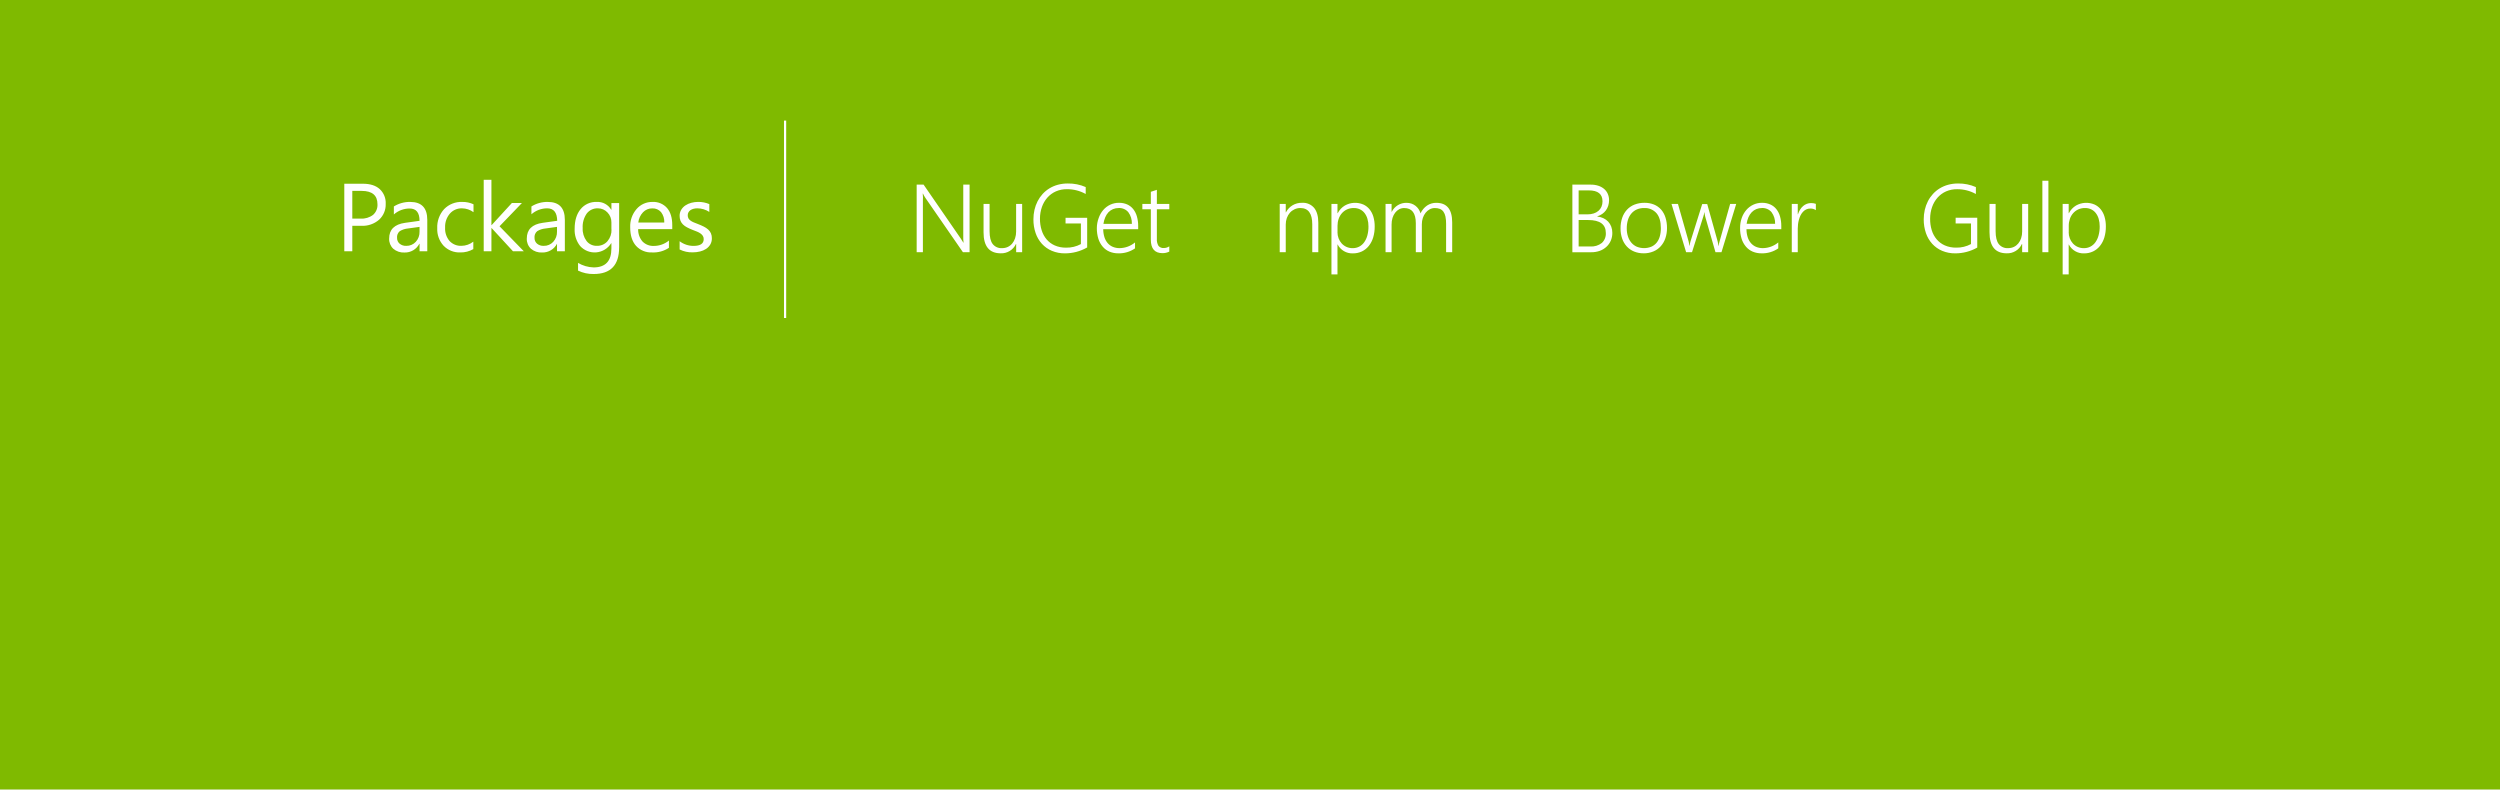
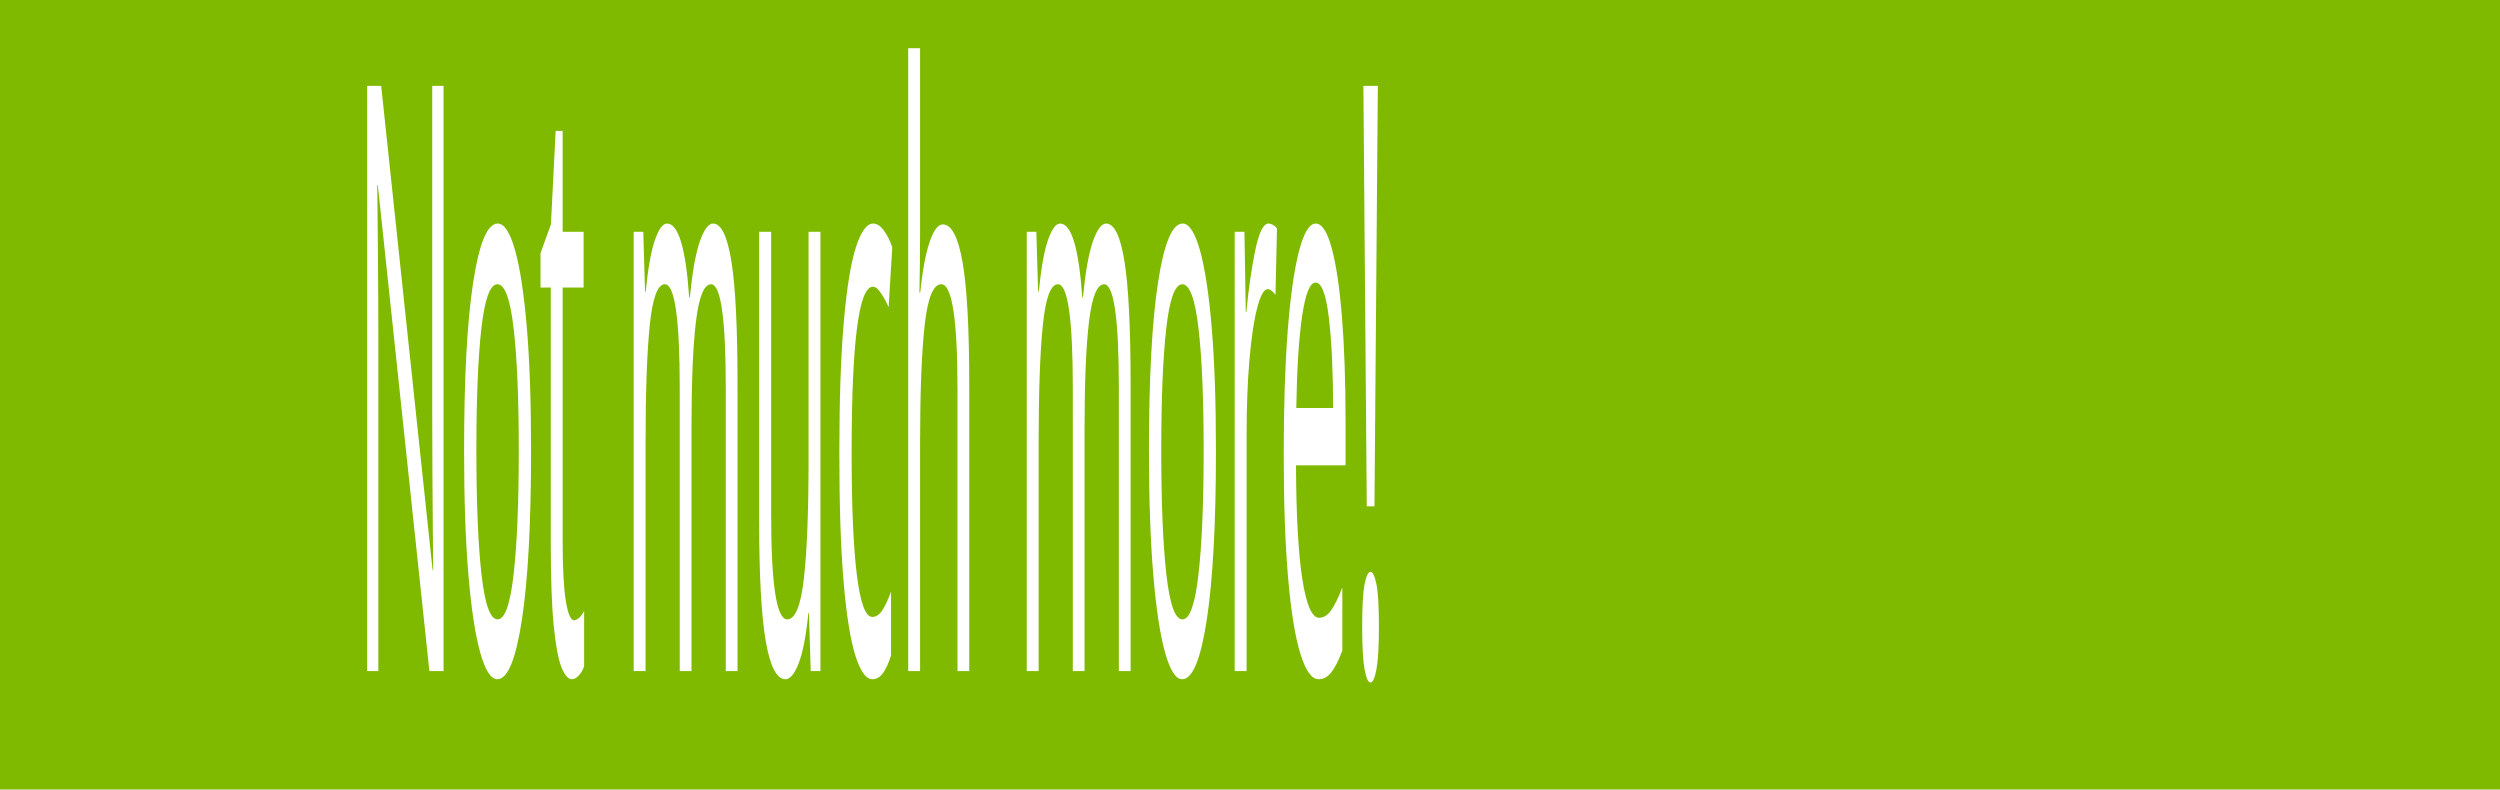
- <svg xmlns="http://www.w3.org/2000/svg" id="bg" viewBox="0 0 1140 360">
-   <defs>
-     <style>.cls-1{fill:#7fba00;}.cls-2{fill:#fff;}</style>
+ <svg xmlns="http://www.w3.org/2000/svg" id="bg" viewBox="0 0 1140 360" version="1.1">
+   <defs id="defs4697">
+     <style id="style4695">.cls-1{fill:#7fba00;}.cls-2{fill:#fff;}</style>
  </defs>
-   <path class="cls-1" d="M0,0H1140V360H0V0Z" />
-   <path class="cls-2" d="M160.65,102.95v11.64H157V83.78h8.46q4.94,0,7.66,2.41A8.59,8.59,0,0,1,175.88,93a9.34,9.34,0,0,1-3,7.18,11.53,11.53,0,0,1-8.15,2.79h-4.06Zm0-15.9V99.68h3.78a8.45,8.45,0,0,0,5.7-1.71,6,6,0,0,0,2-4.82q0-6.1-7.22-6.1h-4.23Zm34.19,27.54h-3.52v-3.44h-0.09a7.38,7.38,0,0,1-6.77,4,7.23,7.23,0,0,1-5.15-1.74,6,6,0,0,1-1.86-4.62q0-6.17,7.26-7.18l6.6-.92q0-5.61-4.53-5.61a10.83,10.83,0,0,0-7.18,2.71V94.14a13.63,13.63,0,0,1,7.48-2.06q7.76,0,7.76,8.21v14.31Zm-3.52-11.13-5.31.73a8.62,8.62,0,0,0-3.7,1.21,3.5,3.5,0,0,0-1.25,3.08,3.36,3.36,0,0,0,1.15,2.63,4.44,4.44,0,0,0,3.06,1,5.66,5.66,0,0,0,4.33-1.84,6.56,6.56,0,0,0,1.71-4.65v-2.19Zm24.54,10.12a11.45,11.45,0,0,1-6,1.53,10,10,0,0,1-7.59-3.06,11.09,11.09,0,0,1-2.89-7.94,12.2,12.2,0,0,1,3.12-8.73,10.9,10.9,0,0,1,8.31-3.3,11.58,11.58,0,0,1,5.11,1.07v3.61A9,9,0,0,0,210.66,95a7.08,7.08,0,0,0-5.53,2.42,9.17,9.17,0,0,0-2.16,6.35,8.73,8.73,0,0,0,2,6.1,7,7,0,0,0,5.45,2.23,8.83,8.83,0,0,0,5.41-1.91v3.35Zm23,1h-4.94L224.18,104h-0.09v10.57h-3.52V82h3.52v20.65h0.09l9.24-10.08H238l-10.21,10.61Zm18.74,0H254v-3.44H254a7.38,7.38,0,0,1-6.77,4,7.23,7.23,0,0,1-5.15-1.74,6,6,0,0,1-1.86-4.62q0-6.17,7.26-7.18l6.6-.92Q254,95,249.51,95a10.83,10.83,0,0,0-7.18,2.71V94.14a13.63,13.63,0,0,1,7.48-2.06q7.76,0,7.76,8.21v14.31ZM254,103.46l-5.31.73a8.62,8.62,0,0,0-3.7,1.21,3.5,3.5,0,0,0-1.25,3.08,3.36,3.36,0,0,0,1.15,2.63,4.44,4.44,0,0,0,3.06,1,5.66,5.66,0,0,0,4.33-1.84,6.56,6.56,0,0,0,1.71-4.65v-2.19Zm28.32,9.37q0,12.12-11.6,12.12a15.58,15.58,0,0,1-7.13-1.55v-3.52a14.65,14.65,0,0,0,7.09,2.06q8.12,0,8.12-8.64V110.9h-0.09a8.9,8.9,0,0,1-14.17,1.28,11.72,11.72,0,0,1-2.5-7.87q0-5.61,2.7-8.92a9,9,0,0,1,7.38-3.31,7.17,7.17,0,0,1,6.6,3.57h0.09V92.59h3.52v20.24Zm-3.52-8.19V101.4a6.29,6.29,0,0,0-1.77-4.49A5.84,5.84,0,0,0,272.66,95a6.12,6.12,0,0,0-5.11,2.37,10.6,10.6,0,0,0-1.85,6.65,9.1,9.1,0,0,0,1.77,5.88,5.73,5.73,0,0,0,4.69,2.2A6.13,6.13,0,0,0,277,110,7.85,7.85,0,0,0,278.85,104.64Zm27.72-.17H291a8.23,8.23,0,0,0,2,5.67,6.81,6.81,0,0,0,5.2,2,10.81,10.81,0,0,0,6.83-2.45V113a12.77,12.77,0,0,1-7.67,2.11,9.3,9.3,0,0,1-7.33-3q-2.66-3-2.66-8.43a12,12,0,0,1,2.91-8.37,9.34,9.34,0,0,1,7.23-3.23,8.27,8.27,0,0,1,6.68,2.79q2.36,2.79,2.36,7.76v1.85Zm-3.61-3a7.18,7.18,0,0,0-1.47-4.75,5,5,0,0,0-4-1.7,5.69,5.69,0,0,0-4.23,1.78,8.09,8.09,0,0,0-2.15,4.66H303Zm7,12.31V110a10.42,10.42,0,0,0,6.34,2.13q4.64,0,4.64-3.09a2.69,2.69,0,0,0-.4-1.49,4,4,0,0,0-1.07-1.09,8.3,8.3,0,0,0-1.59-.85l-2-.78a25.19,25.19,0,0,1-2.57-1.17,7.74,7.74,0,0,1-1.85-1.33,5,5,0,0,1-1.12-1.69,6,6,0,0,1-.38-2.21,5.26,5.26,0,0,1,.71-2.74,6.29,6.29,0,0,1,1.89-2,8.82,8.82,0,0,1,2.7-1.21,12,12,0,0,1,3.13-.41,12.63,12.63,0,0,1,5.11,1v3.57A10,10,0,0,0,317.94,95a6.52,6.52,0,0,0-1.78.23,4.36,4.36,0,0,0-1.36.63,2.92,2.92,0,0,0-.88,1,2.57,2.57,0,0,0-.31,1.26,3,3,0,0,0,.31,1.44,3.16,3.16,0,0,0,.91,1,6.94,6.94,0,0,0,1.46.82q0.86,0.37,2,.79a27.4,27.4,0,0,1,2.62,1.15,9,9,0,0,1,2,1.33,5.21,5.21,0,0,1,1.26,1.71,5.52,5.52,0,0,1,.44,2.3,5.42,5.42,0,0,1-.72,2.84,6.17,6.17,0,0,1-1.92,2,8.81,8.81,0,0,1-2.77,1.18,13.69,13.69,0,0,1-3.29.39A12.48,12.48,0,0,1,310,113.8ZM439.09,115L422,90.27q-0.32-.47-0.63-1a6.22,6.22,0,0,1-.5-1h-0.11q0,0.39.08,1.07t0,1.72V115H418V84.19h3.16L438,108.62q0.39,0.58.7,1.08l0.57,0.93h0.11q-0.09-.71-0.13-1.59t0-2V84.19h2.88V115h-3Zm24.28,0v-3.74h-0.09a7.35,7.35,0,0,1-6.94,4.25q-7.84,0-7.84-9.58V93h2.75v12.42q0,4,1.41,5.84a5,5,0,0,0,4.31,1.89,6,6,0,0,0,2.59-.55,5.91,5.91,0,0,0,2-1.55,7.25,7.25,0,0,0,1.32-2.4,9.61,9.61,0,0,0,.47-3.09V93h2.75v22h-2.75Zm32.32-2.13a20.24,20.24,0,0,1-10.05,2.66,15,15,0,0,1-6-1.15,13,13,0,0,1-4.53-3.2,14.11,14.11,0,0,1-2.87-4.9,18.8,18.8,0,0,1-1-6.26,19.15,19.15,0,0,1,.48-4.34,17,17,0,0,1,1.42-3.91,15.06,15.06,0,0,1,2.29-3.31,14.31,14.31,0,0,1,3.1-2.56,14.9,14.9,0,0,1,3.86-1.65,17,17,0,0,1,4.53-.58,19.51,19.51,0,0,1,8.16,1.63v3.16a17.27,17.27,0,0,0-8.51-2.19,12.2,12.2,0,0,0-5.09,1,11.39,11.39,0,0,0-3.88,2.84,12.9,12.9,0,0,0-2.48,4.26,16.08,16.08,0,0,0-.9,5.34A17,17,0,0,0,475,105a11.83,11.83,0,0,0,2.27,4.18,10.36,10.36,0,0,0,3.72,2.75,12.42,12.42,0,0,0,5.11,1,13.53,13.53,0,0,0,6.79-1.63v-9.39h-7v-2.6h9.86v13.56Zm7.38-8.38a12.32,12.32,0,0,0,.54,3.63,7.69,7.69,0,0,0,1.48,2.73,6.36,6.36,0,0,0,2.35,1.71,7.89,7.89,0,0,0,3.13.59,11.19,11.19,0,0,0,7-2.6v2.71a12.81,12.81,0,0,1-7.65,2.26,10.1,10.1,0,0,1-4-.77,8.32,8.32,0,0,1-3.07-2.25,10.25,10.25,0,0,1-2-3.62,16.05,16.05,0,0,1-.69-4.9A13.51,13.51,0,0,1,501,99.4a11.29,11.29,0,0,1,2.08-3.64,9.61,9.61,0,0,1,3.16-2.41,9.17,9.17,0,0,1,4-.87,9,9,0,0,1,3.76.74,7.38,7.38,0,0,1,2.74,2.12,9.59,9.59,0,0,1,1.69,3.35,15.7,15.7,0,0,1,.58,4.43v1.38h-15.9Zm13.06-2.41a8.38,8.38,0,0,0-1.63-5.33,5.36,5.36,0,0,0-4.36-1.89,6.7,6.7,0,0,0-2.59.49,6.16,6.16,0,0,0-2.09,1.43A7.7,7.7,0,0,0,504,99.07a11.42,11.42,0,0,0-.83,3h13Zm17.07,12.65a6.82,6.82,0,0,1-3.09.71q-5.33,0-5.33-6.14V95.41h-3.87V93h3.87V87.46l2.75-.9V93h5.67v2.41h-5.67v13.47a5.51,5.51,0,0,0,.73,3.22,2.87,2.87,0,0,0,2.47,1,4.45,4.45,0,0,0,2.47-.77v2.43ZM598.39,115V102.32q0-7.45-5.41-7.46a6.24,6.24,0,0,0-2.66.57A6.39,6.39,0,0,0,588.2,97a7.41,7.41,0,0,0-1.4,2.4,8.68,8.68,0,0,0-.5,3V115h-2.75V93h2.75v3.82h0.09a8,8,0,0,1,7.37-4.34,6.65,6.65,0,0,1,5.5,2.34q1.89,2.34,1.89,6.77V115h-2.75Zm11.5-3.54v13.66h-2.75V93h2.75v4.21H610a8.74,8.74,0,0,1,3.28-3.51,9.55,9.55,0,0,1,8.4-.45,7.82,7.82,0,0,1,2.81,2.16,9.79,9.79,0,0,1,1.76,3.39,15.3,15.3,0,0,1,.61,4.49,17,17,0,0,1-.69,5,11.47,11.47,0,0,1-2,3.86,9,9,0,0,1-3.13,2.5,9.35,9.35,0,0,1-4.14.89,7.48,7.48,0,0,1-6.94-4.06h-0.09Zm0-5.61a7.84,7.84,0,0,0,.5,2.83A7.31,7.31,0,0,0,611.8,111a6.54,6.54,0,0,0,2.18,1.58,6.76,6.76,0,0,0,2.83.58,6.33,6.33,0,0,0,3-.7,6.52,6.52,0,0,0,2.27-2,9.63,9.63,0,0,0,1.44-3.12,15.34,15.34,0,0,0,.5-4.08,12,12,0,0,0-.47-3.49,7.92,7.92,0,0,0-1.34-2.65,5.82,5.82,0,0,0-2.11-1.68,6.42,6.42,0,0,0-2.76-.58,7.31,7.31,0,0,0-3.09.63,7,7,0,0,0-2.34,1.73,7.67,7.67,0,0,0-1.48,2.57,9.39,9.39,0,0,0-.52,3.13v2.92ZM659.42,115V102.07a15.75,15.75,0,0,0-.3-3.34,5.83,5.83,0,0,0-.93-2.22,3.64,3.64,0,0,0-1.61-1.25,6.34,6.34,0,0,0-2.33-.39,4.8,4.8,0,0,0-2.28.57A6,6,0,0,0,650.09,97a7.61,7.61,0,0,0-1.27,2.35,9,9,0,0,0-.46,2.92V115h-2.75V101.79q0-6.92-5.31-6.92a4.86,4.86,0,0,0-2.28.55A5.67,5.67,0,0,0,636.19,97,7.35,7.35,0,0,0,635,99.33a10,10,0,0,0-.44,3.06V115h-2.75V93h2.75v3.57h0.09a7.37,7.37,0,0,1,6.77-4.08,6.69,6.69,0,0,1,2.19.35,6.36,6.36,0,0,1,1.85,1,6.47,6.47,0,0,1,1.41,1.51,6.83,6.83,0,0,1,.89,1.93,8.83,8.83,0,0,1,3-3.57,7.46,7.46,0,0,1,4.2-1.22q7.24,0,7.24,8.94V115h-2.75ZM717,115V84.19h8.42a10.8,10.8,0,0,1,3.45.52,7.74,7.74,0,0,1,2.62,1.45,6.28,6.28,0,0,1,1.66,2.25,7,7,0,0,1,.58,2.88,8.26,8.26,0,0,1-.37,2.49,7.43,7.43,0,0,1-1.05,2.12,7,7,0,0,1-1.69,1.65,8.44,8.44,0,0,1-2.27,1.11v0.09a8.43,8.43,0,0,1,2.81.75,7.1,7.1,0,0,1,2.17,1.57,6.86,6.86,0,0,1,1.4,2.27,8,8,0,0,1,.49,2.85,8.83,8.83,0,0,1-.71,3.58,8.18,8.18,0,0,1-2,2.79,9,9,0,0,1-3,1.82,11.25,11.25,0,0,1-3.89.64H717Zm2.86-28.19V97.75h4a9.22,9.22,0,0,0,2.84-.41,6.22,6.22,0,0,0,2.17-1.18,5.19,5.19,0,0,0,1.39-1.87,6.06,6.06,0,0,0,.48-2.47q0-5-6.23-5h-4.64Zm0,13.51V112.4h5.31a7.75,7.75,0,0,0,5.25-1.6,5.7,5.7,0,0,0,1.84-4.54q0-5.93-8.06-5.93h-4.34Zm29.66,15.19a11.26,11.26,0,0,1-4.39-.82,9.38,9.38,0,0,1-3.32-2.31,10.17,10.17,0,0,1-2.11-3.58,13.88,13.88,0,0,1-.73-4.62,14.6,14.6,0,0,1,.77-4.92,10.35,10.35,0,0,1,2.2-3.68,9.41,9.41,0,0,1,3.45-2.31,12.23,12.23,0,0,1,4.51-.79,11.24,11.24,0,0,1,4.3.78,8.77,8.77,0,0,1,3.24,2.27,10.1,10.1,0,0,1,2,3.61,15.25,15.25,0,0,1,.71,4.83,14.12,14.12,0,0,1-.74,4.69,10.59,10.59,0,0,1-2.12,3.64,9.37,9.37,0,0,1-3.35,2.36A11.35,11.35,0,0,1,749.51,115.52Zm0.21-20.65a8.25,8.25,0,0,0-3.27.62,6.85,6.85,0,0,0-2.5,1.82,8.2,8.2,0,0,0-1.6,2.92,12.75,12.75,0,0,0-.56,3.92,11.58,11.58,0,0,0,.56,3.72,8.37,8.37,0,0,0,1.58,2.84,6.81,6.81,0,0,0,2.48,1.82,8.87,8.87,0,0,0,6.53,0,6.45,6.45,0,0,0,2.41-1.78,7.85,7.85,0,0,0,1.49-2.87,13.59,13.59,0,0,0,.5-3.87q0-4.45-2-6.8A7,7,0,0,0,749.72,94.87ZM785,115h-2.75l-4.66-16.16a12,12,0,0,1-.34-2h-0.09q0,0.32-.14.79a9.84,9.84,0,0,1-.31,1.12L771.56,115h-2.69l-6.66-22h2.94L770,110.06a9.67,9.67,0,0,1,.3,1.91h0.17q0-.39.14-0.88a10.47,10.47,0,0,1,.27-1.05l5.33-17h2.28l4.77,17.08a13.44,13.44,0,0,1,.32,1.91h0.17a3.17,3.17,0,0,1,.09-0.85q0.11-.48.28-1.06L788.94,93h2.77Zm11.39-10.51a12.3,12.3,0,0,0,.54,3.63,7.69,7.69,0,0,0,1.48,2.73,6.36,6.36,0,0,0,2.35,1.71,7.9,7.9,0,0,0,3.13.59,11.19,11.19,0,0,0,7-2.6v2.71a12.82,12.82,0,0,1-7.65,2.26,10.09,10.09,0,0,1-4-.77,8.32,8.32,0,0,1-3.07-2.25,10.23,10.23,0,0,1-2-3.62,16,16,0,0,1-.69-4.9,13.5,13.5,0,0,1,.75-4.58,11.26,11.26,0,0,1,2.08-3.64,9.58,9.58,0,0,1,3.16-2.41,9.17,9.17,0,0,1,4-.87,9,9,0,0,1,3.76.74A7.38,7.38,0,0,1,810,95.34a9.58,9.58,0,0,1,1.69,3.35,15.7,15.7,0,0,1,.58,4.43v1.38h-15.9Zm13.06-2.41a8.38,8.38,0,0,0-1.63-5.33,5.36,5.36,0,0,0-4.36-1.89,6.7,6.7,0,0,0-2.59.49,6.16,6.16,0,0,0-2.09,1.43,7.73,7.73,0,0,0-1.49,2.28,11.4,11.4,0,0,0-.83,3h13ZM828,95.81a4.11,4.11,0,0,0-2.49-.71,4.27,4.27,0,0,0-1.93.42,4.89,4.89,0,0,0-1.47,1.13A6.76,6.76,0,0,0,821,98.3a11.42,11.42,0,0,0-.71,1.94,14.07,14.07,0,0,0-.39,2,17.13,17.13,0,0,0-.12,2V115h-2.73V93h2.73v4.71h0.09a9.77,9.77,0,0,1,1-2.16,6.71,6.71,0,0,1,1.36-1.61,5.71,5.71,0,0,1,1.69-1,5.42,5.42,0,0,1,1.92-.34,7.48,7.48,0,0,1,1.19.09,4.59,4.59,0,0,1,1,.26v2.88Zm73.67,17.06a20.24,20.24,0,0,1-10.05,2.66,15,15,0,0,1-6-1.15,13,13,0,0,1-4.53-3.2,14.12,14.12,0,0,1-2.87-4.9,18.8,18.8,0,0,1-1-6.26,19.15,19.15,0,0,1,.48-4.34,17,17,0,0,1,1.42-3.91,15,15,0,0,1,2.29-3.31,14.32,14.32,0,0,1,3.1-2.56,14.89,14.89,0,0,1,3.86-1.65,17,17,0,0,1,4.53-.58A19.51,19.51,0,0,1,901,85.31v3.16a17.27,17.27,0,0,0-8.51-2.19,12.2,12.2,0,0,0-5.09,1,11.4,11.4,0,0,0-3.88,2.84,12.9,12.9,0,0,0-2.48,4.26,16.05,16.05,0,0,0-.9,5.34,17,17,0,0,0,.74,5.27,11.83,11.83,0,0,0,2.27,4.18,10.36,10.36,0,0,0,3.72,2.75,12.42,12.42,0,0,0,5.11,1,13.53,13.53,0,0,0,6.79-1.63v-9.39h-7v-2.6h9.86v13.56ZM922.1,115v-3.74H922a7.35,7.35,0,0,1-6.94,4.25q-7.84,0-7.84-9.58V93H910v12.42q0,4,1.41,5.84a5,5,0,0,0,4.31,1.89,6,6,0,0,0,2.59-.55,5.92,5.92,0,0,0,2-1.55,7.25,7.25,0,0,0,1.32-2.4,9.59,9.59,0,0,0,.47-3.09V93h2.75v22H922.1Zm9.22,0V82.43h2.75V115h-2.75Zm12-3.54v13.66h-2.75V93h2.75v4.21h0.09a8.75,8.75,0,0,1,3.28-3.51,9.55,9.55,0,0,1,8.4-.45,7.8,7.8,0,0,1,2.81,2.16,9.78,9.78,0,0,1,1.76,3.39,15.3,15.3,0,0,1,.61,4.49,17,17,0,0,1-.69,5,11.49,11.49,0,0,1-2,3.86,9,9,0,0,1-3.13,2.5,9.35,9.35,0,0,1-4.13.89,7.48,7.48,0,0,1-6.94-4.06H943.3Zm0-5.61a7.86,7.86,0,0,0,.5,2.83,7.34,7.34,0,0,0,1.41,2.32,6.55,6.55,0,0,0,2.18,1.58,6.76,6.76,0,0,0,2.83.58,6.33,6.33,0,0,0,3-.7,6.53,6.53,0,0,0,2.27-2,9.61,9.61,0,0,0,1.44-3.12,15.3,15.3,0,0,0,.51-4.08,12,12,0,0,0-.47-3.49,7.94,7.94,0,0,0-1.34-2.65,5.81,5.81,0,0,0-2.11-1.68,6.42,6.42,0,0,0-2.76-.58,7.31,7.31,0,0,0-3.09.63,7,7,0,0,0-2.34,1.73,7.66,7.66,0,0,0-1.48,2.57,9.39,9.39,0,0,0-.52,3.13v2.92ZM358.5,55h-1v90h1V55Z" />
+   <path class="cls-1" d="M0,0H1140V360H0V0Z" id="path4701" />
+   <text xml:space="preserve" style="font-style:normal;font-weight:normal;font-size:151.693px;line-height:1.25;font-family:sans-serif;letter-spacing:0px;word-spacing:0px;fill:#000000;fill-opacity:1;stroke:none;stroke-width:3.792" x="397.74" y="124.208" id="text4712" transform="scale(0.4059079,2.463613)">
+     <tspan id="tspan4710" x="397.74" y="124.208" style="font-style:normal;font-variant:normal;font-weight:normal;font-stretch:normal;font-family:'Wide Latin';-inkscape-font-specification:'Wide Latin';fill:#ffffff;stroke-width:3.792">Not much more!</tspan>
+   </text>
</svg>
